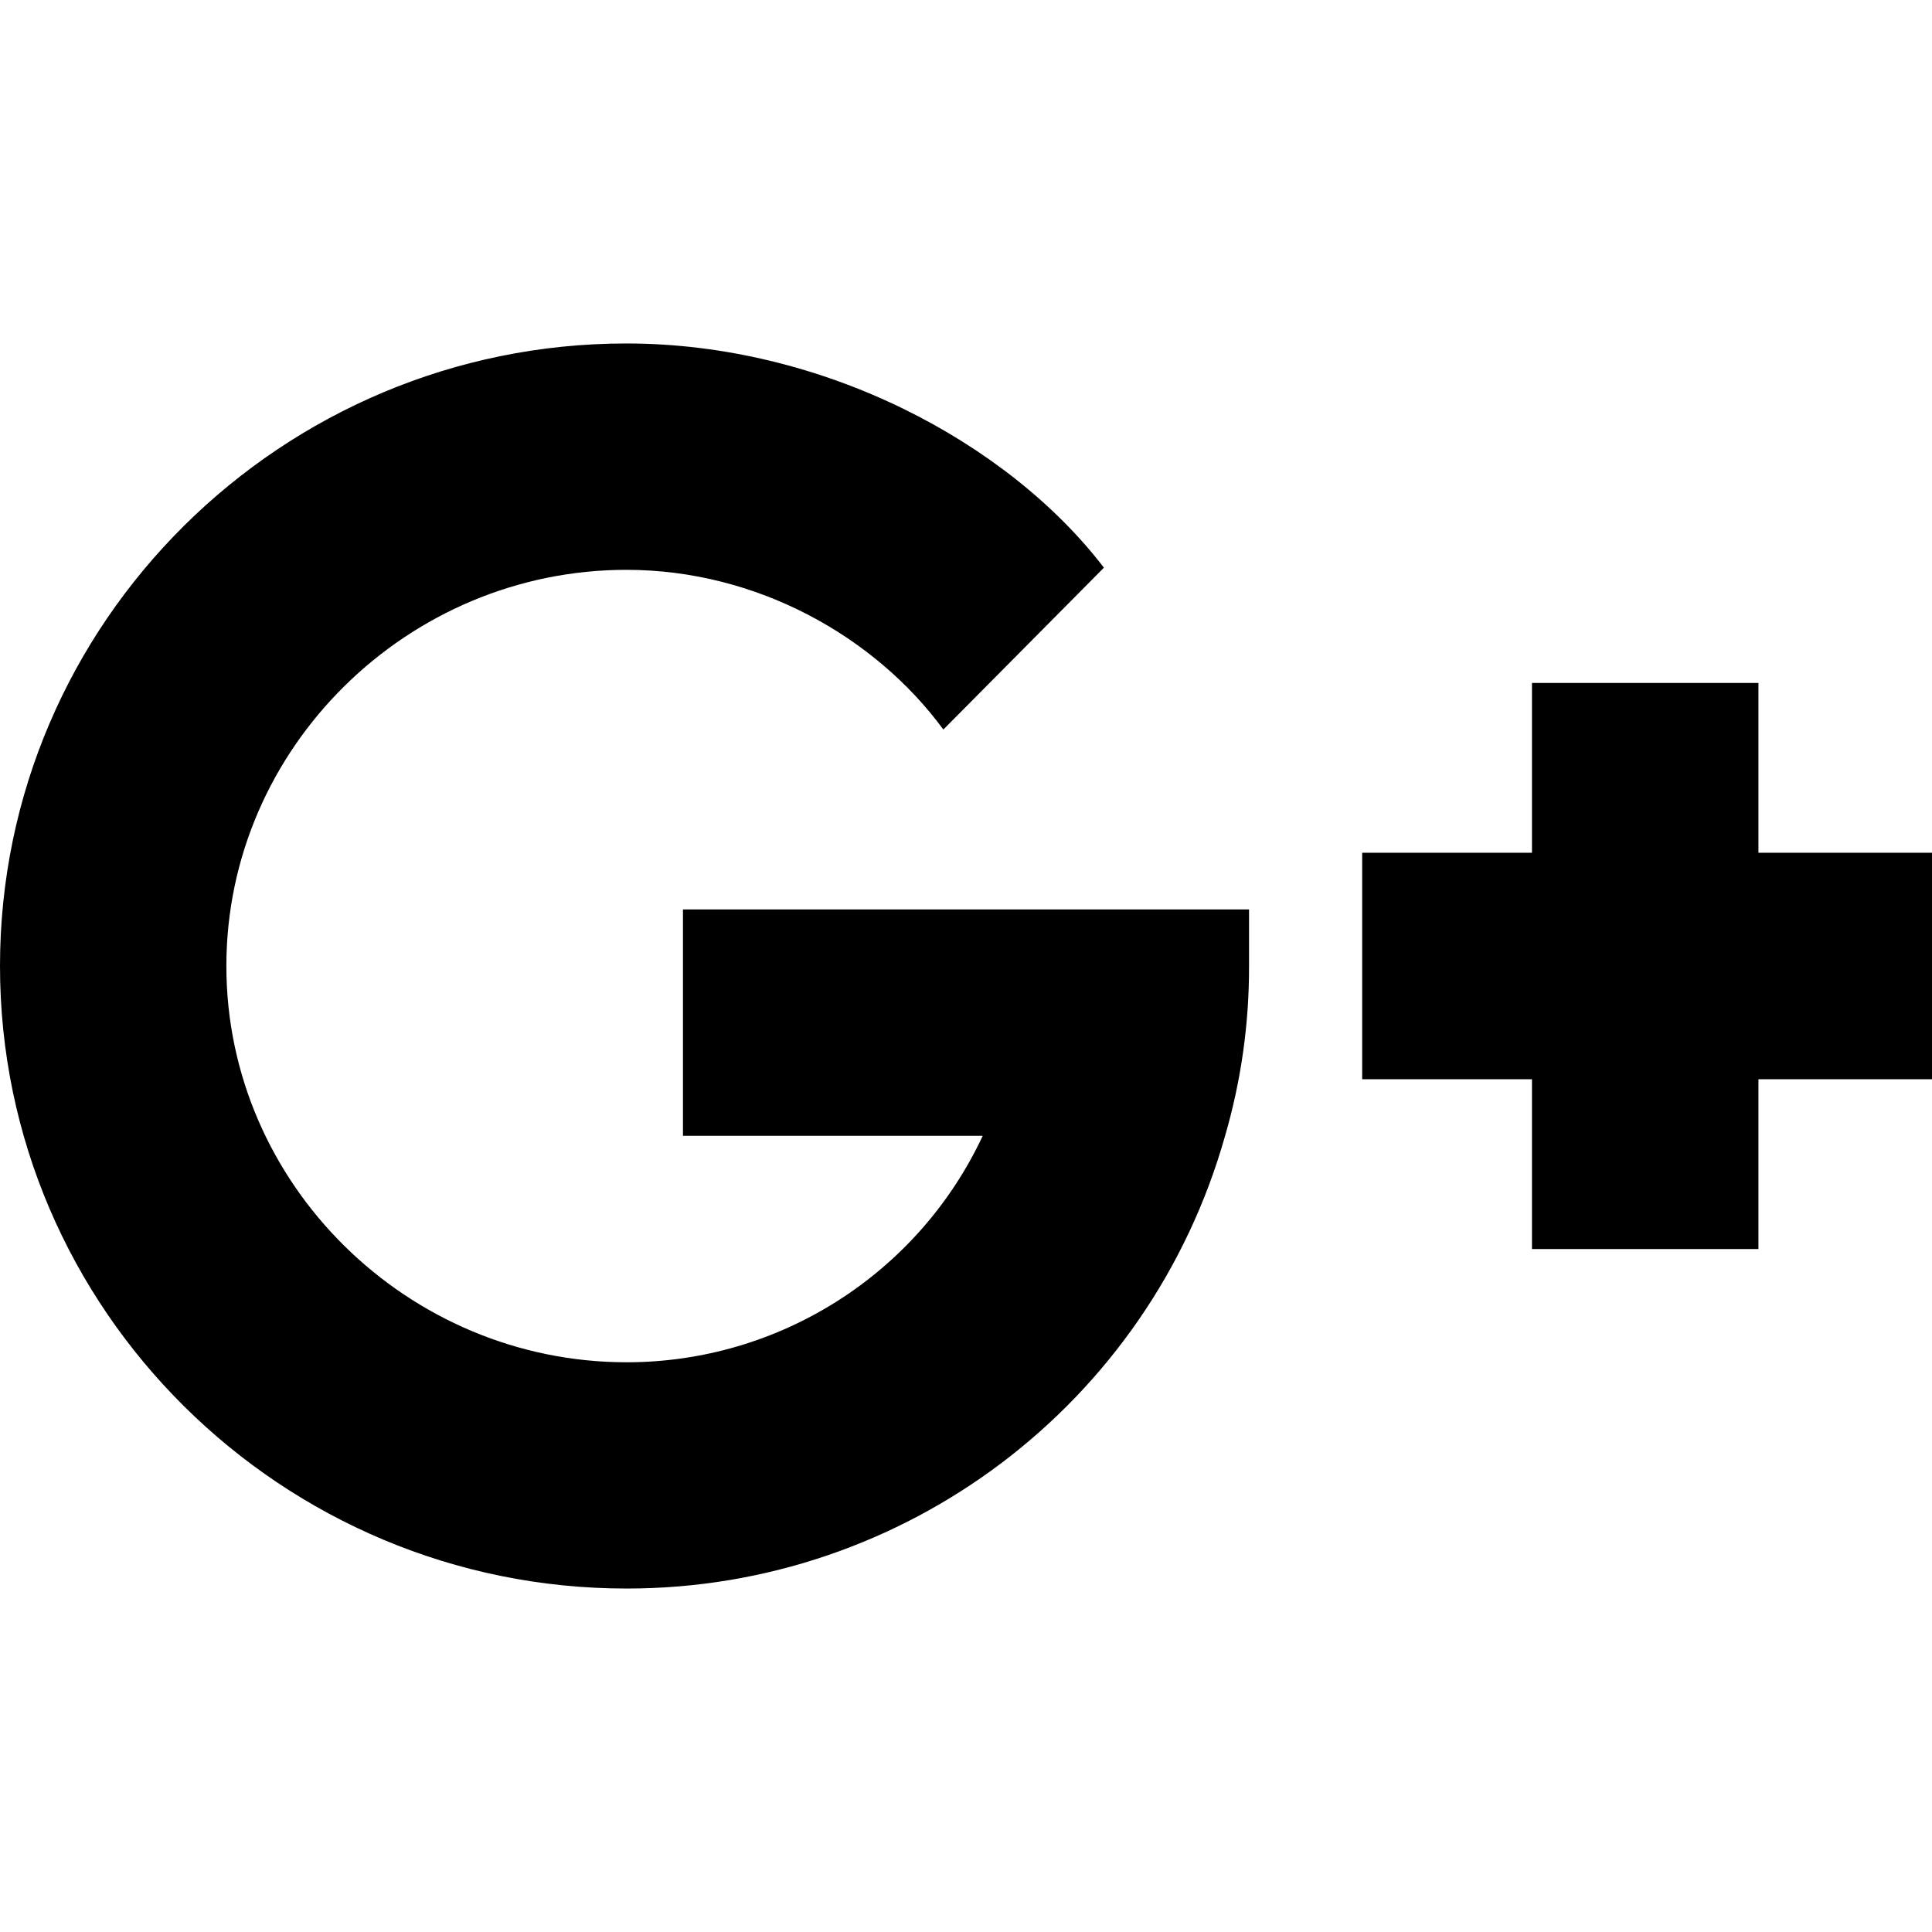
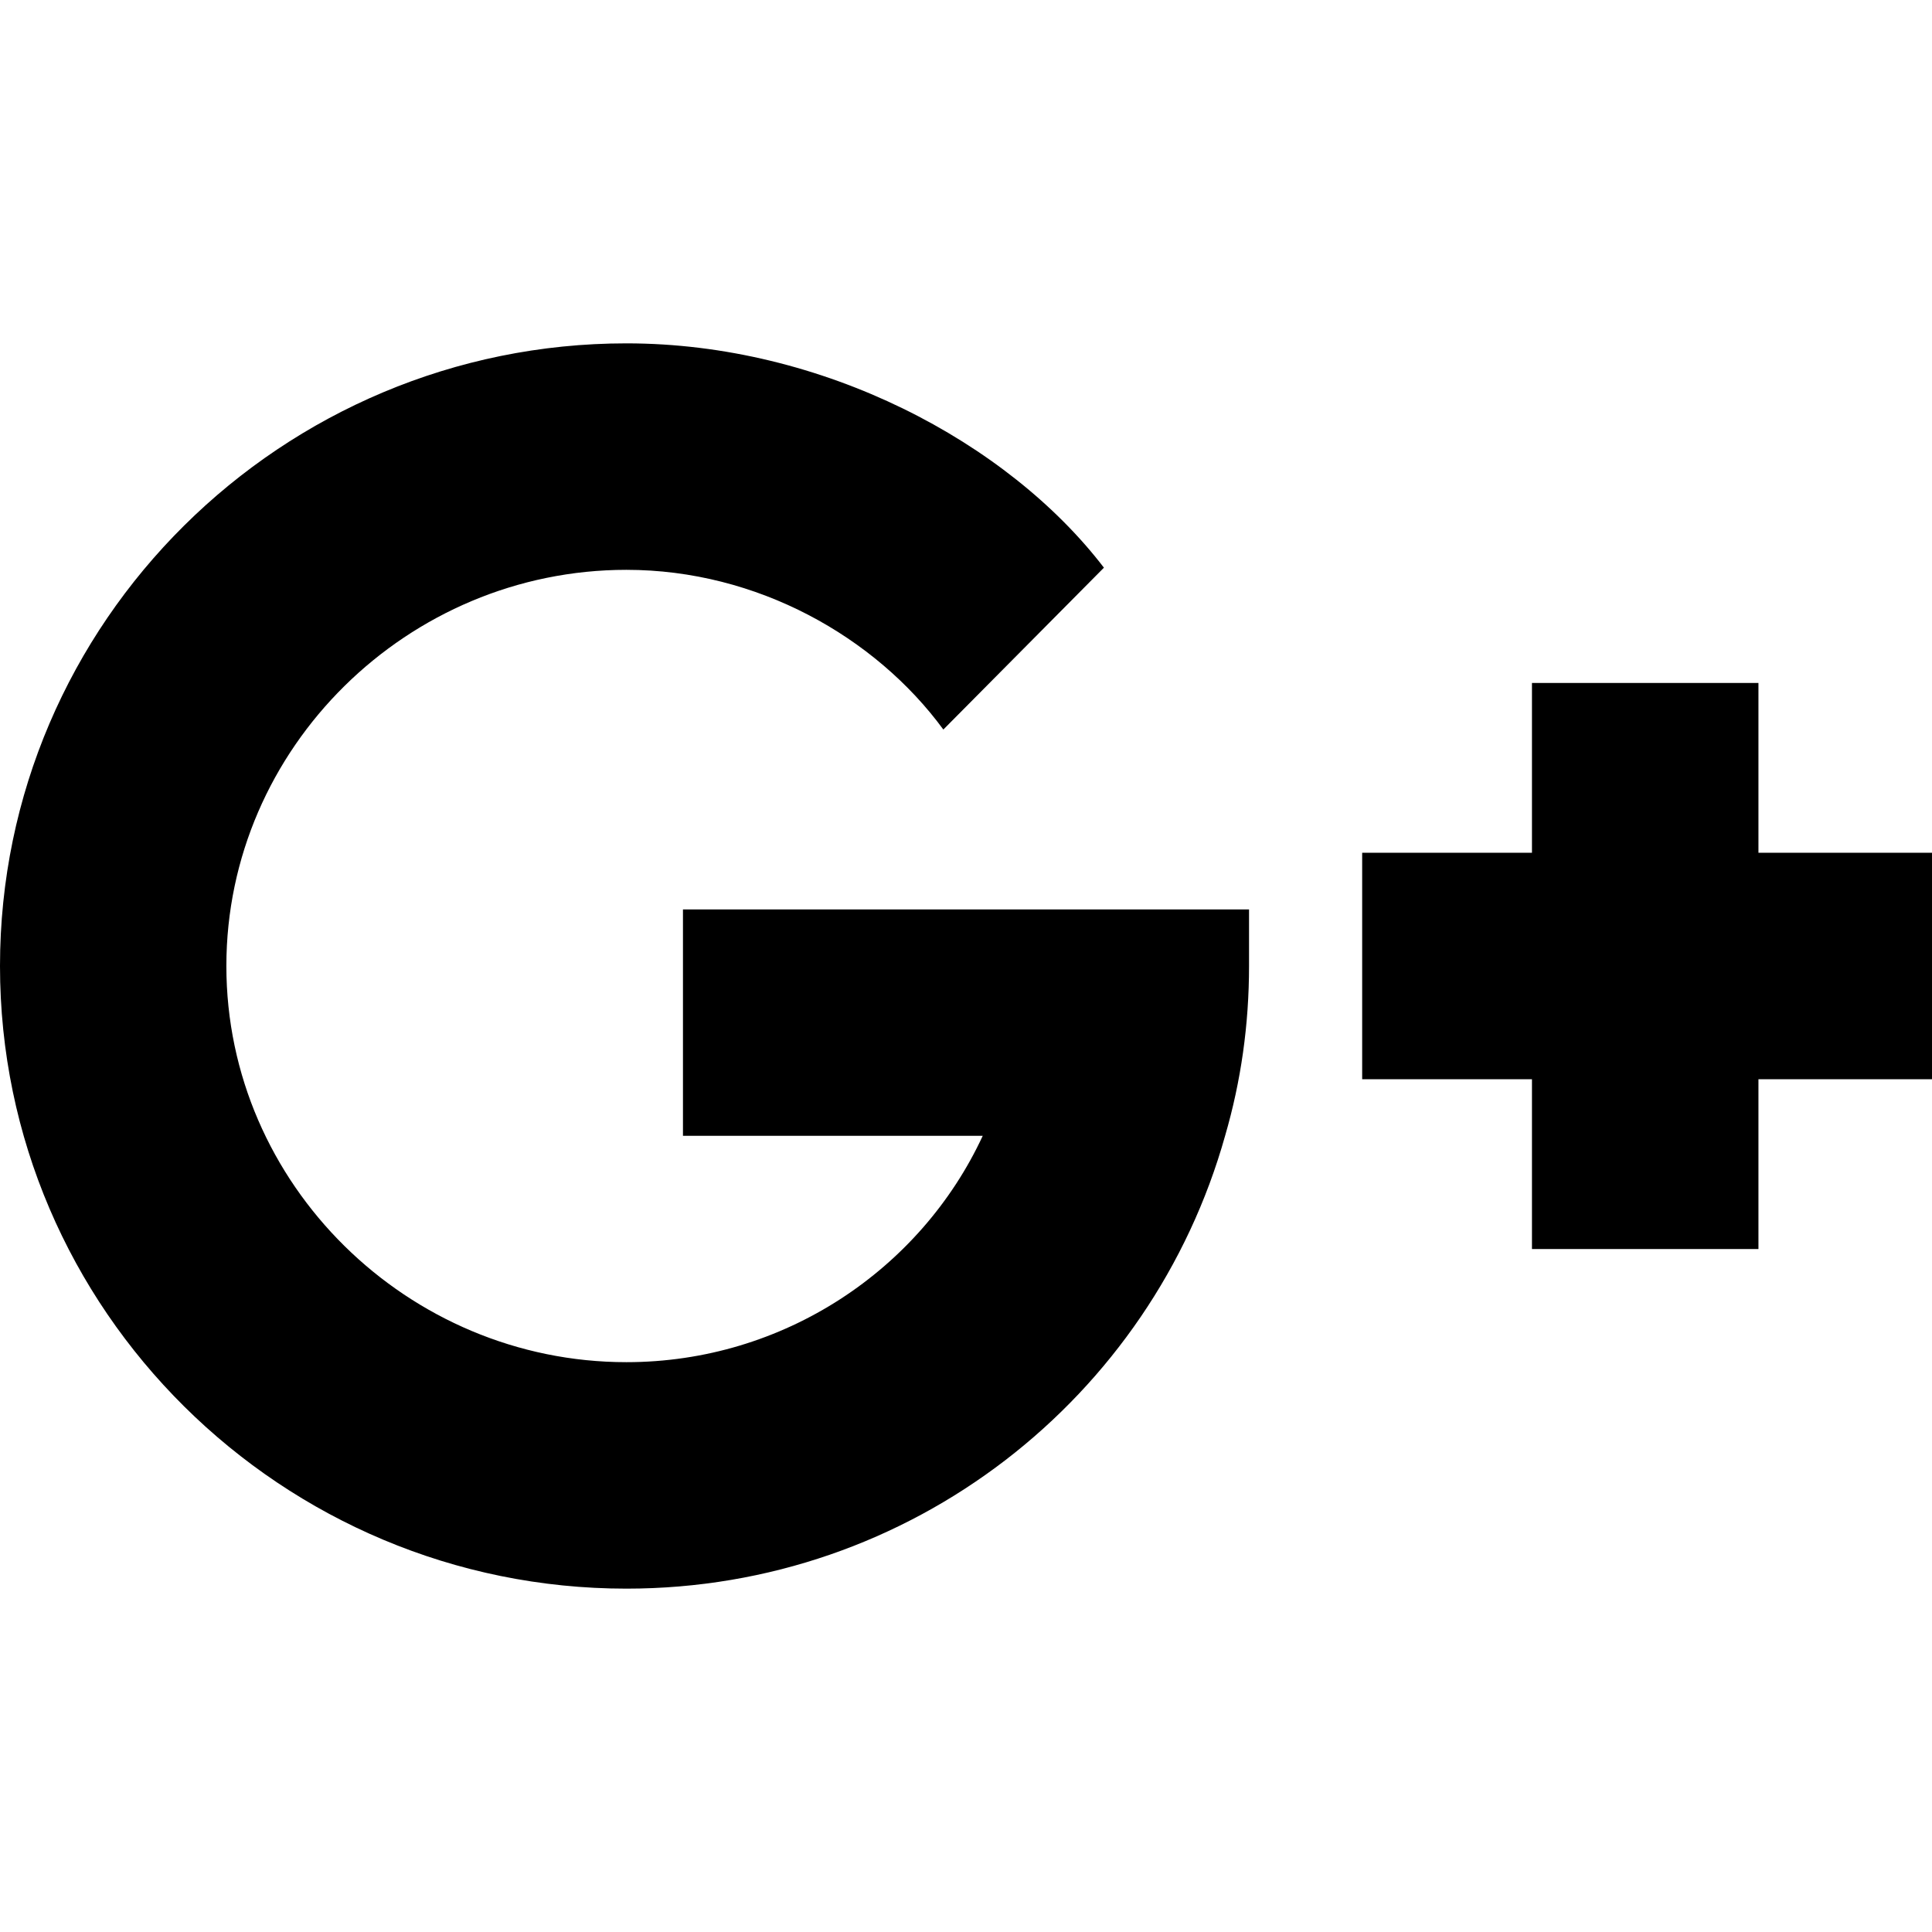
- <svg xmlns="http://www.w3.org/2000/svg" width="24" height="24" viewBox="0 0 18 18">
-   <path d="M5.836 5.309c1.219 0 2.32.625 2.953 1.488l1.496-1.508C9.391 4.121 7.668 3.2 5.835 3.2 2.63 3.2 0 5.793 0 9s2.629 5.8 5.836 5.8a5.79 5.79 0 005.578-4.218A5.61 5.61 0 0011.637 9v-.527H6.363v2.109h2.793a3.663 3.663 0 01-3.32 2.11C3.8 12.691 2.109 11.034 2.109 9s1.692-3.691 3.727-3.691zm10.547 1.054h-2.11v1.582h-1.582v2.11h1.582v1.582h2.11v-1.582H18v-2.11h-1.617zm0 0" id="surface1" />
+ <svg xmlns="http://www.w3.org/2000/svg" width="18pt" height="18pt" viewBox="0 0 18 18" version="1.1">
+   <g id="surface1">
+     <path style=" stroke:none;fill-rule:nonzero;fill:rgb(0%,0%,0%);fill-opacity:1;" d="M 5.836 5.309 C 7.055 5.309 8.156 5.934 8.789 6.797 L 10.285 5.289 C 9.391 4.121 7.668 3.199 5.836 3.199 C 2.629 3.199 0 5.793 0 9 C 0 12.207 2.629 14.801 5.836 14.801 C 8.492 14.801 10.73 13.02 11.414 10.582 C 11.562 10.074 11.637 9.547 11.637 9 L 11.637 8.473 L 6.363 8.473 L 6.363 10.582 L 9.156 10.582 C 8.578 11.828 7.301 12.691 5.836 12.691 C 3.801 12.691 2.109 11.035 2.109 9 C 2.109 6.965 3.801 5.309 5.836 5.309 Z M 5.836 5.309 " />
+     <path style=" stroke:none;fill-rule:nonzero;fill:rgb(0%,0%,0%);fill-opacity:1;" d="M 16.383 6.363 L 14.273 6.363 L 14.273 7.945 L 12.691 7.945 L 12.691 10.055 L 14.273 10.055 L 14.273 11.637 L 16.383 11.637 L 16.383 10.055 L 18 10.055 L 18 7.945 L 16.383 7.945 Z M 16.383 6.363 " />
+   </g>
</svg>
